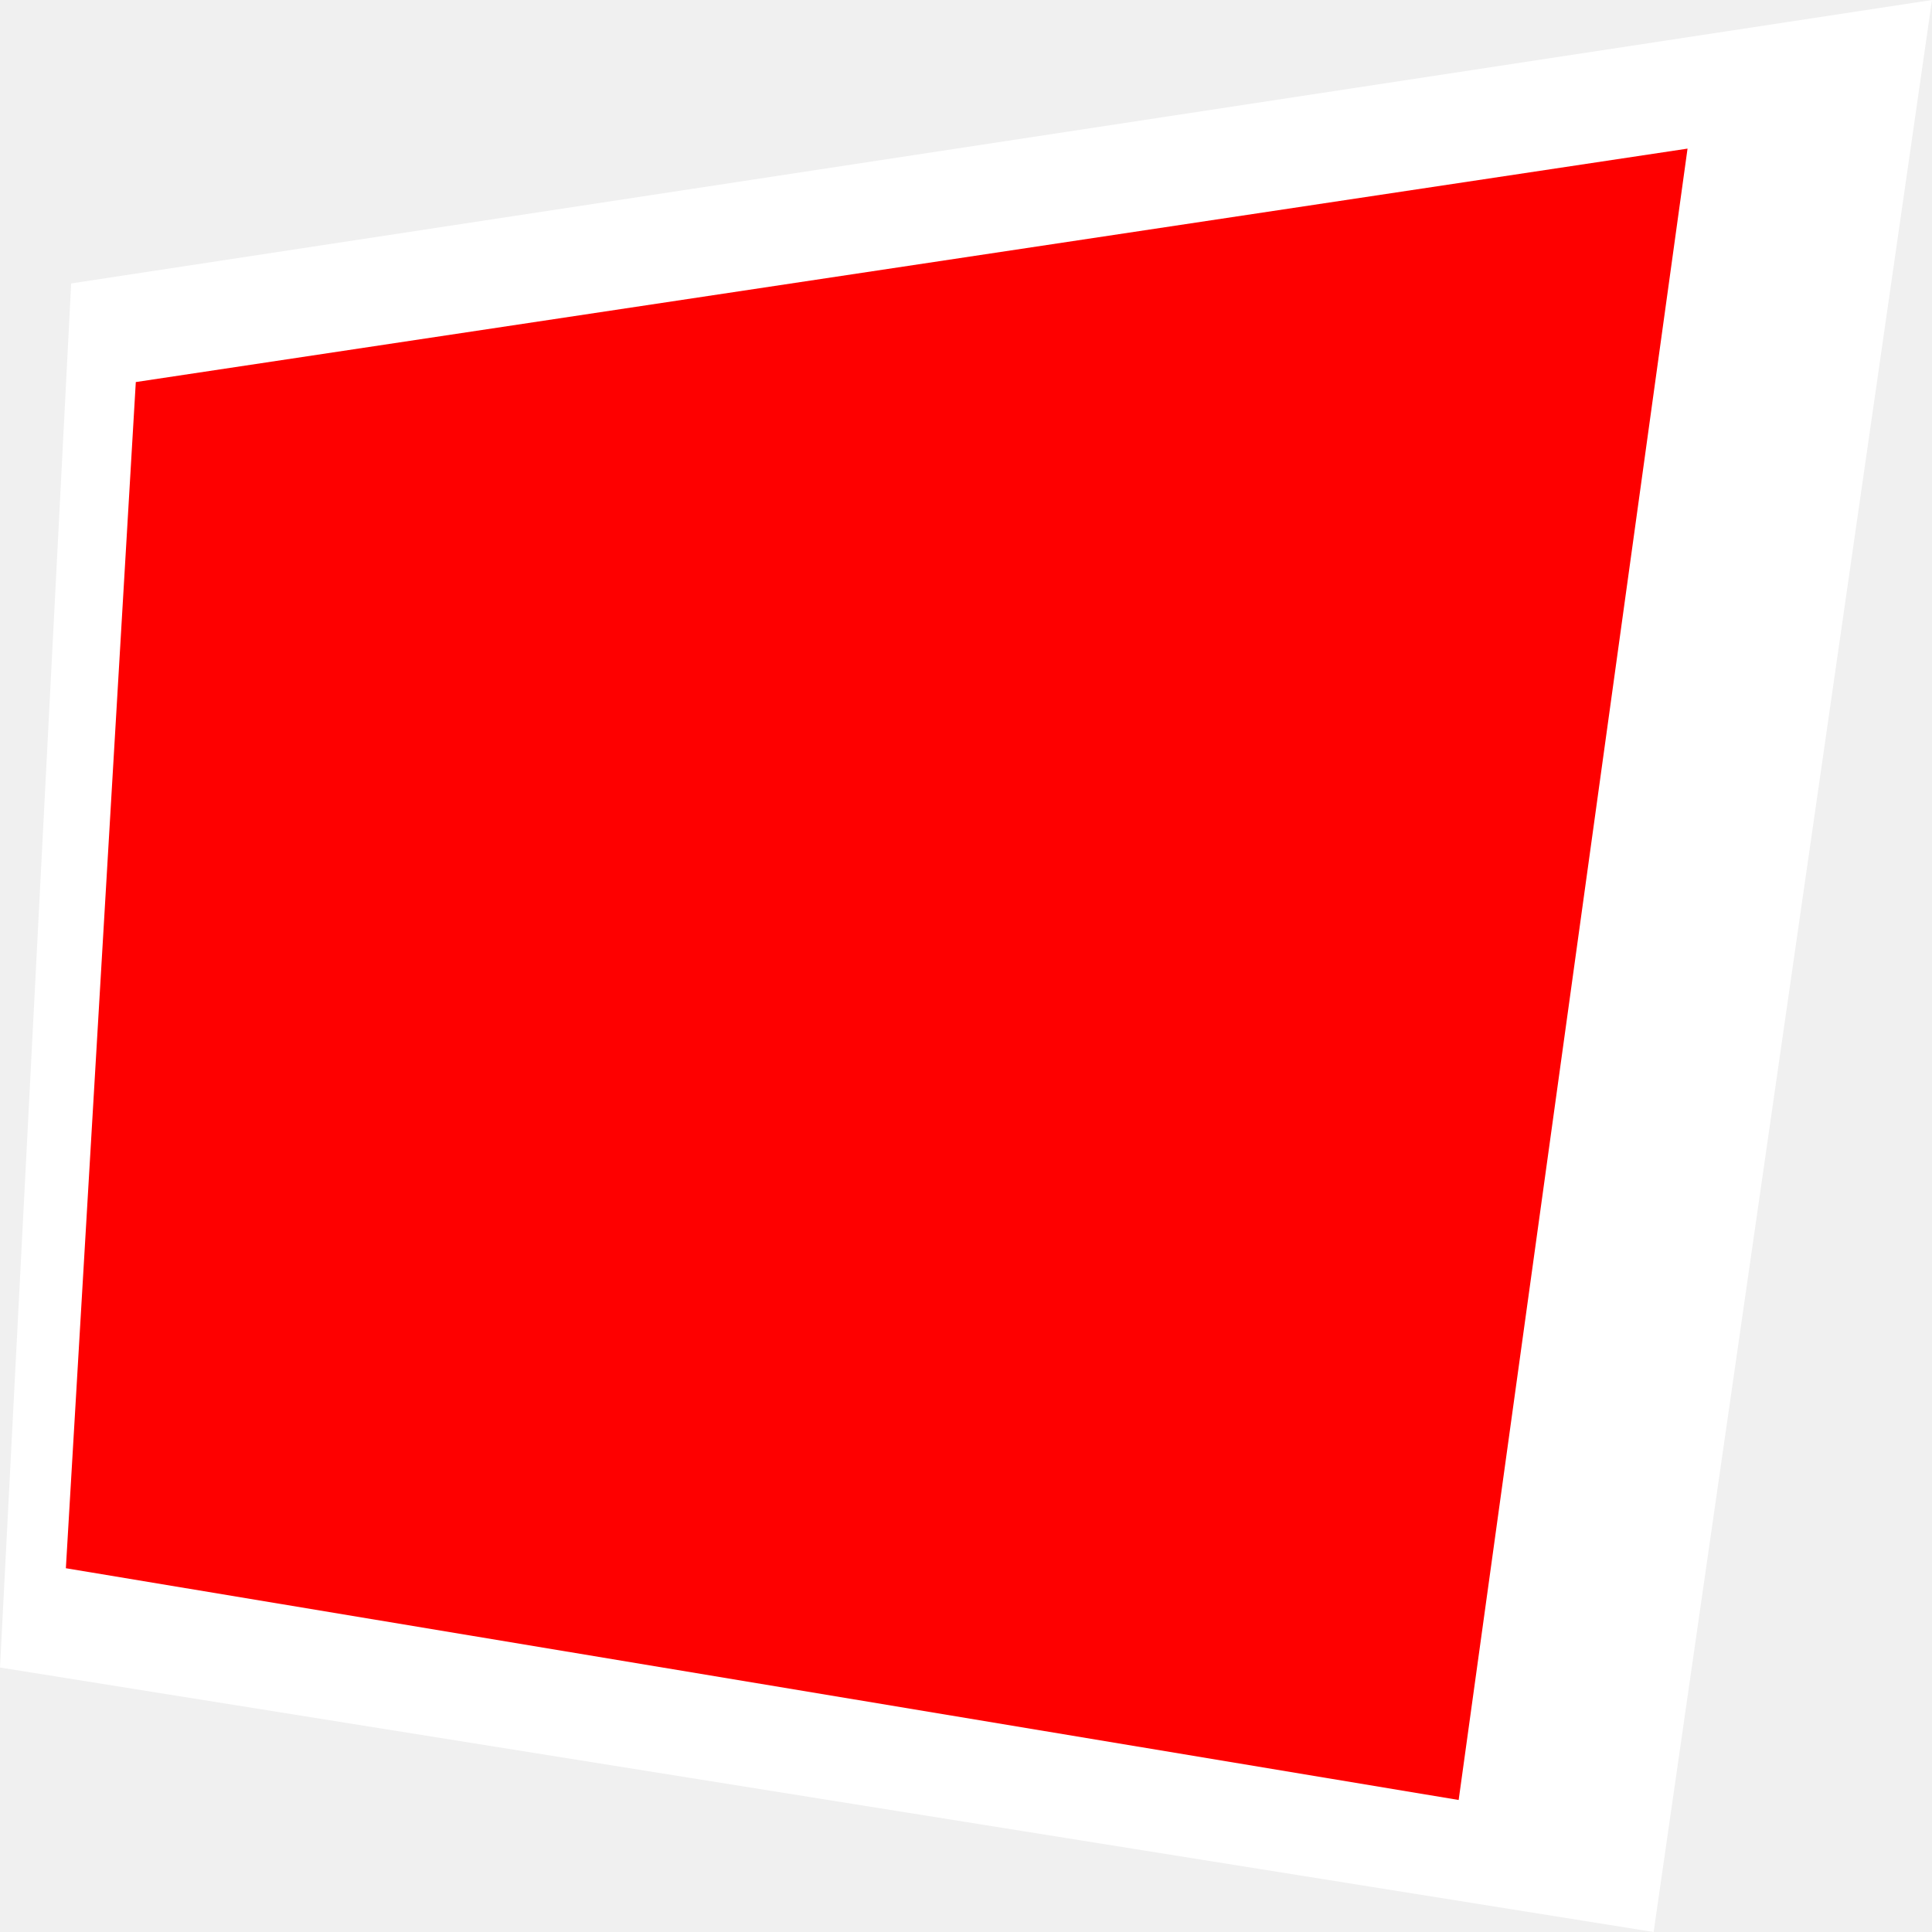
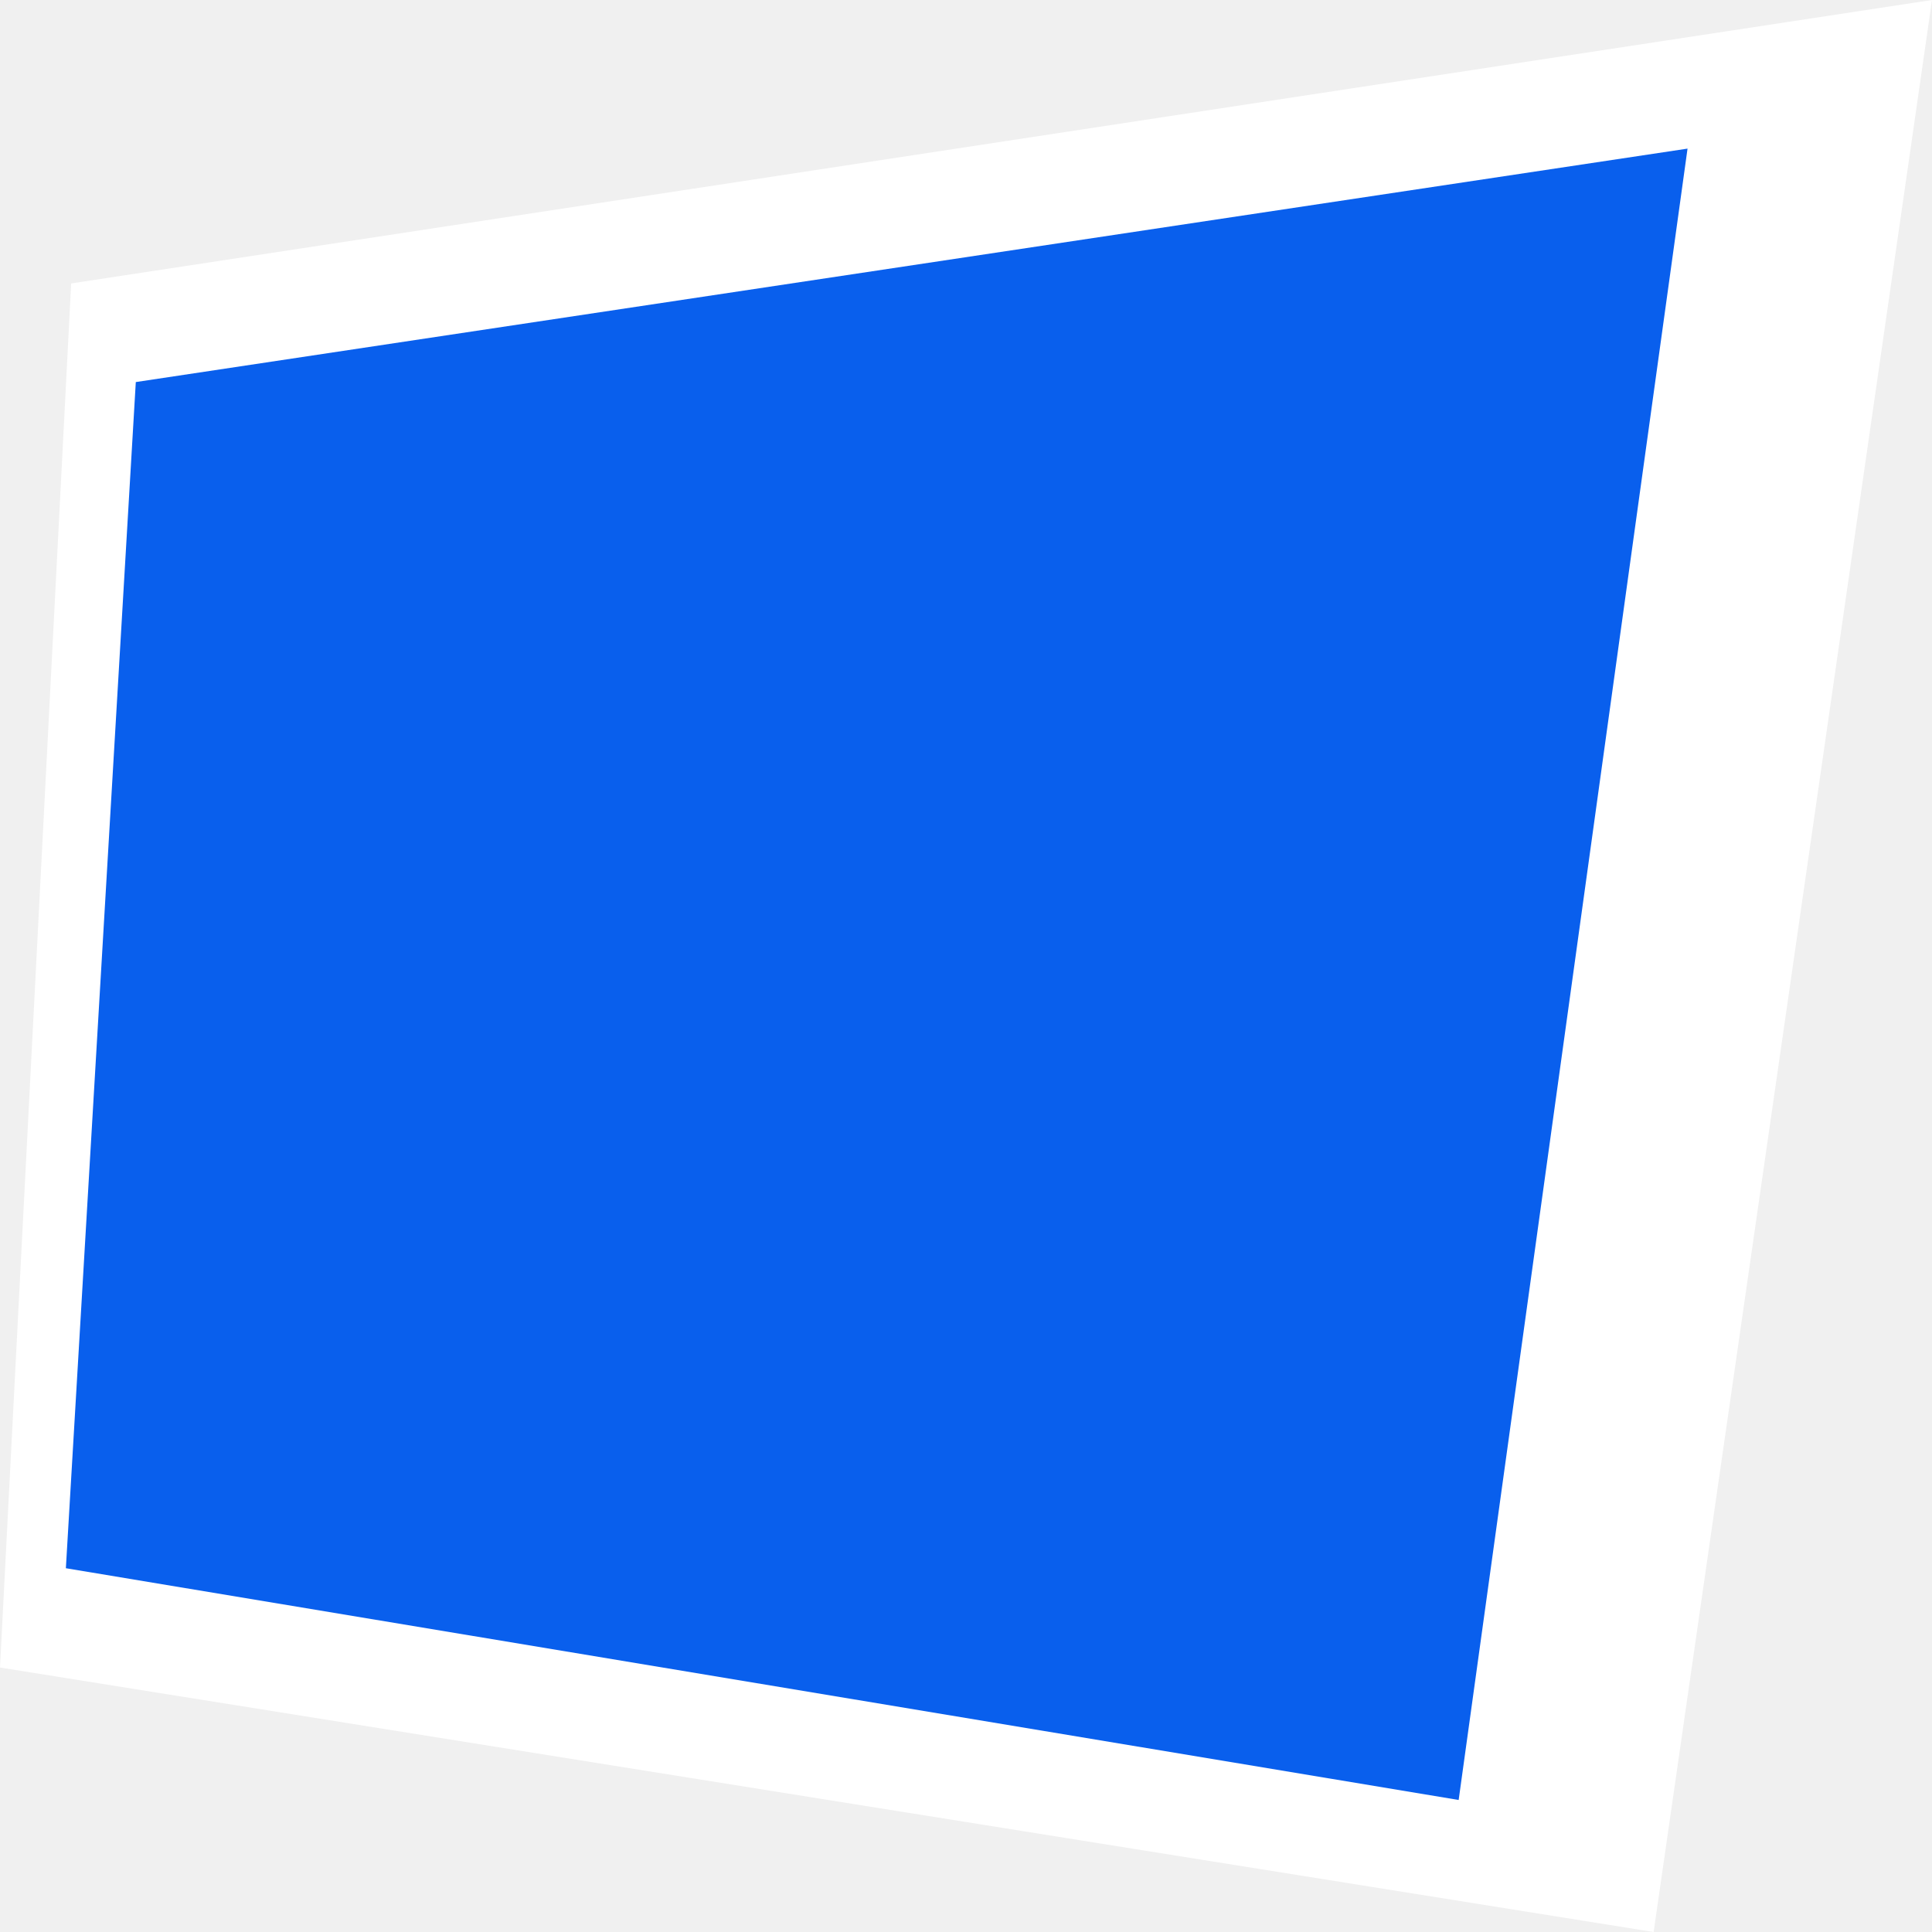
<svg xmlns="http://www.w3.org/2000/svg" width="100%" height="100%" viewBox="0 0 50 50" version="1.1" xml:space="preserve" style="fill-rule:evenodd;clip-rule:evenodd;stroke-linejoin:round;stroke-miterlimit:2;">
  <g transform="matrix(1,0,0,1,-136.896,-185.872)">
    <g id="Avatar-Borders">
      <g id="Masks">
            </g>
      <g transform="matrix(0.195312,0,0,0.195312,136.896,185.872)">
        <g id="Avatar-Borders-Inverted">
          <rect id="AvatarBorderInvertInverseSelected" x="0" y="0" width="256" height="256" style="fill:none;" />
          <g id="AvatarBorderInvertInverseSelected1">
            <g transform="matrix(-1,0,0,1,258.236,0)">
              <path d="M2.236,0L248.806,37.558L258.236,220.954L39.119,256L2.236,0Z" style="fill:white;" />
            </g>
            <g transform="matrix(-1,0,0,1,258.236,0)">
-               <path d="M34.628,19.692L240.241,50.625L249.508,207.799L64.956,238.508L34.628,19.692Z" style="fill:rgb(254,0,0);" />
+               <path d="M34.628,19.692L240.241,50.625L249.508,207.799L64.956,238.508L34.628,19.692Z" style="fill:rgb(9,95,237);" />
            </g>
          </g>
        </g>
      </g>
      <g id="Normal">
            </g>
    </g>
  </g>
</svg>
